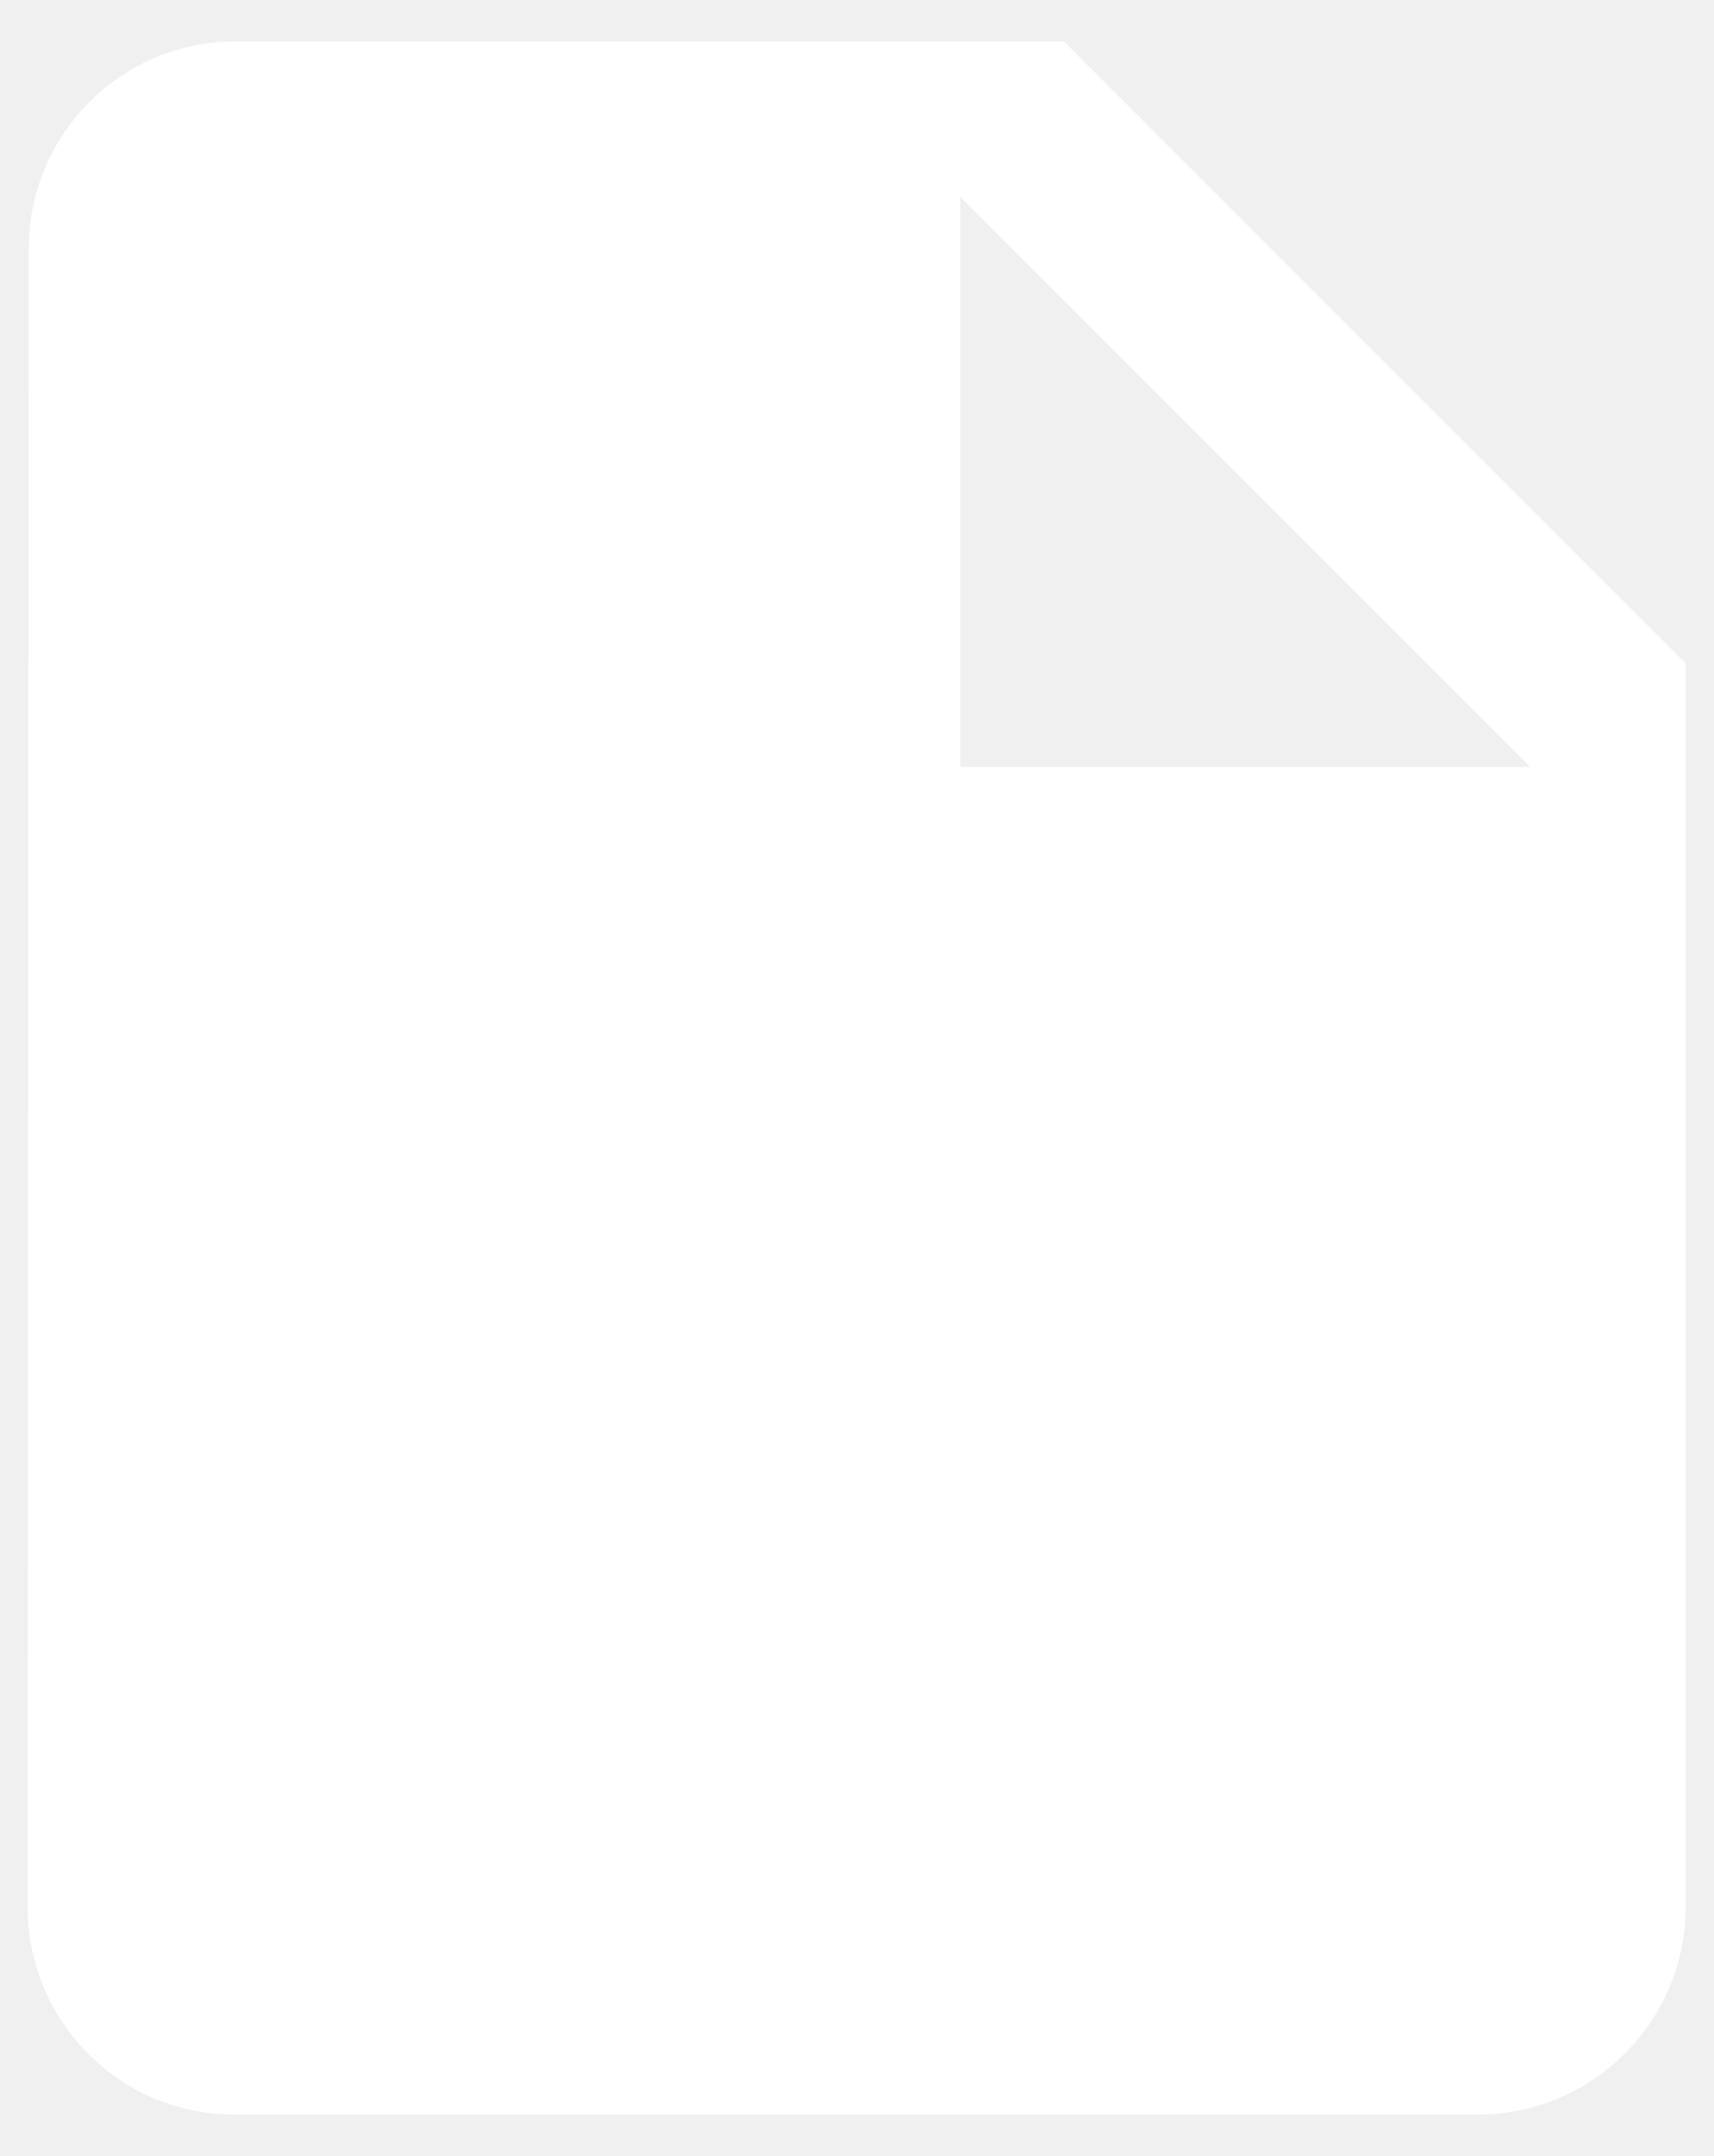
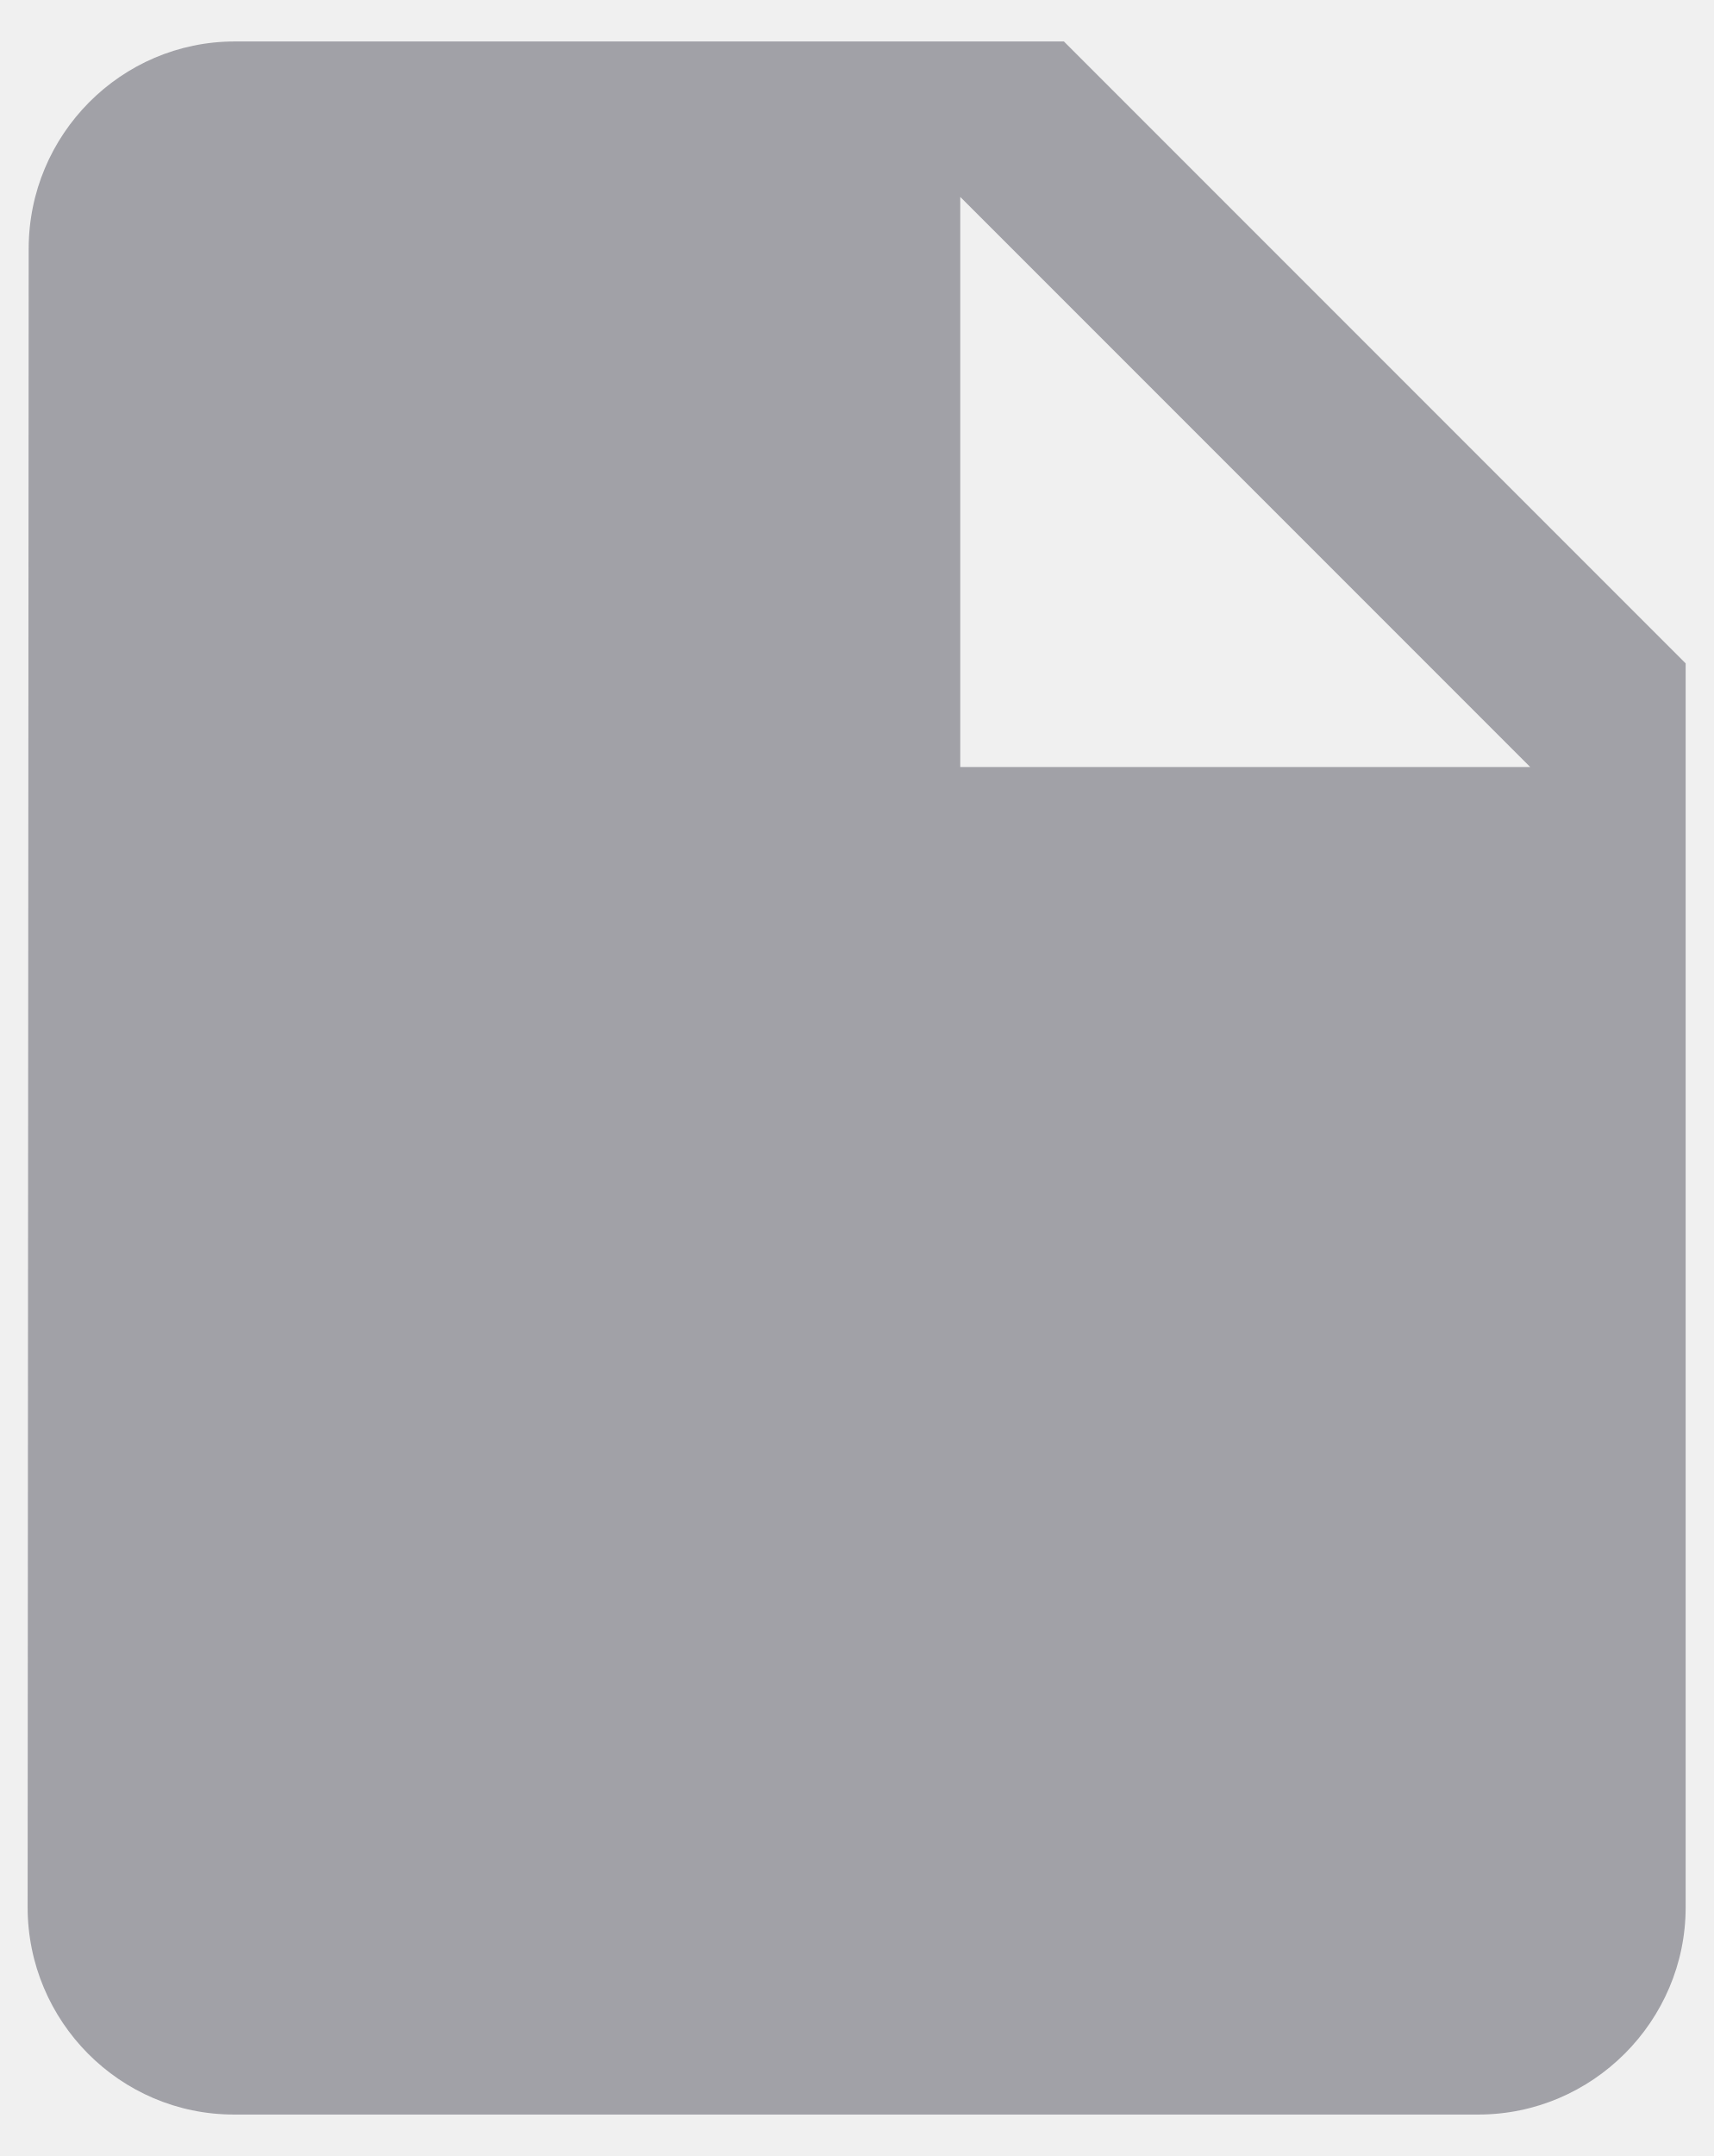
<svg xmlns="http://www.w3.org/2000/svg" width="31px" height="39px" viewBox="0 0 31 39" version="1.1">
  <defs />
  <g id="Page-1" stroke="none" stroke-width="1" fill="none" fill-rule="evenodd">
    <g id="ic-file-fill" transform="translate(-7, -3)">
      <polygon id="Shape" points="0 0 45 0 45 45 0 45" />
-       <path d="M11.25,3.75 C9.188,3.75 7.519,5.438 7.519,7.5 L7.5,37.5 C7.5,39.562 9.169,41.25 11.231,41.25 L33.75,41.25 C35.812,41.25 37.5,39.562 37.5,37.5 L37.5,15 L26.25,3.75 L11.25,3.75 Z M24.375,16.875 L24.375,6.562 L34.688,16.875 L24.375,16.875 Z" id="Shape" fill="#FFFFFF" fill-rule="nonzero" />
+       <path d="M11.25,3.75 C9.188,3.75 7.519,5.438 7.519,7.5 L7.5,37.5 C7.5,39.562 9.169,41.25 11.231,41.25 L33.75,41.25 C35.812,41.25 37.5,39.562 37.5,37.5 L37.5,15 L26.25,3.75 L11.25,3.75 Z M24.375,16.875 L24.375,6.562 L34.688,16.875 L24.375,16.875 Z" id="Shape" fill="#A1A1A7" fill-rule="nonzero" />
    </g>
  </g>
</svg>
